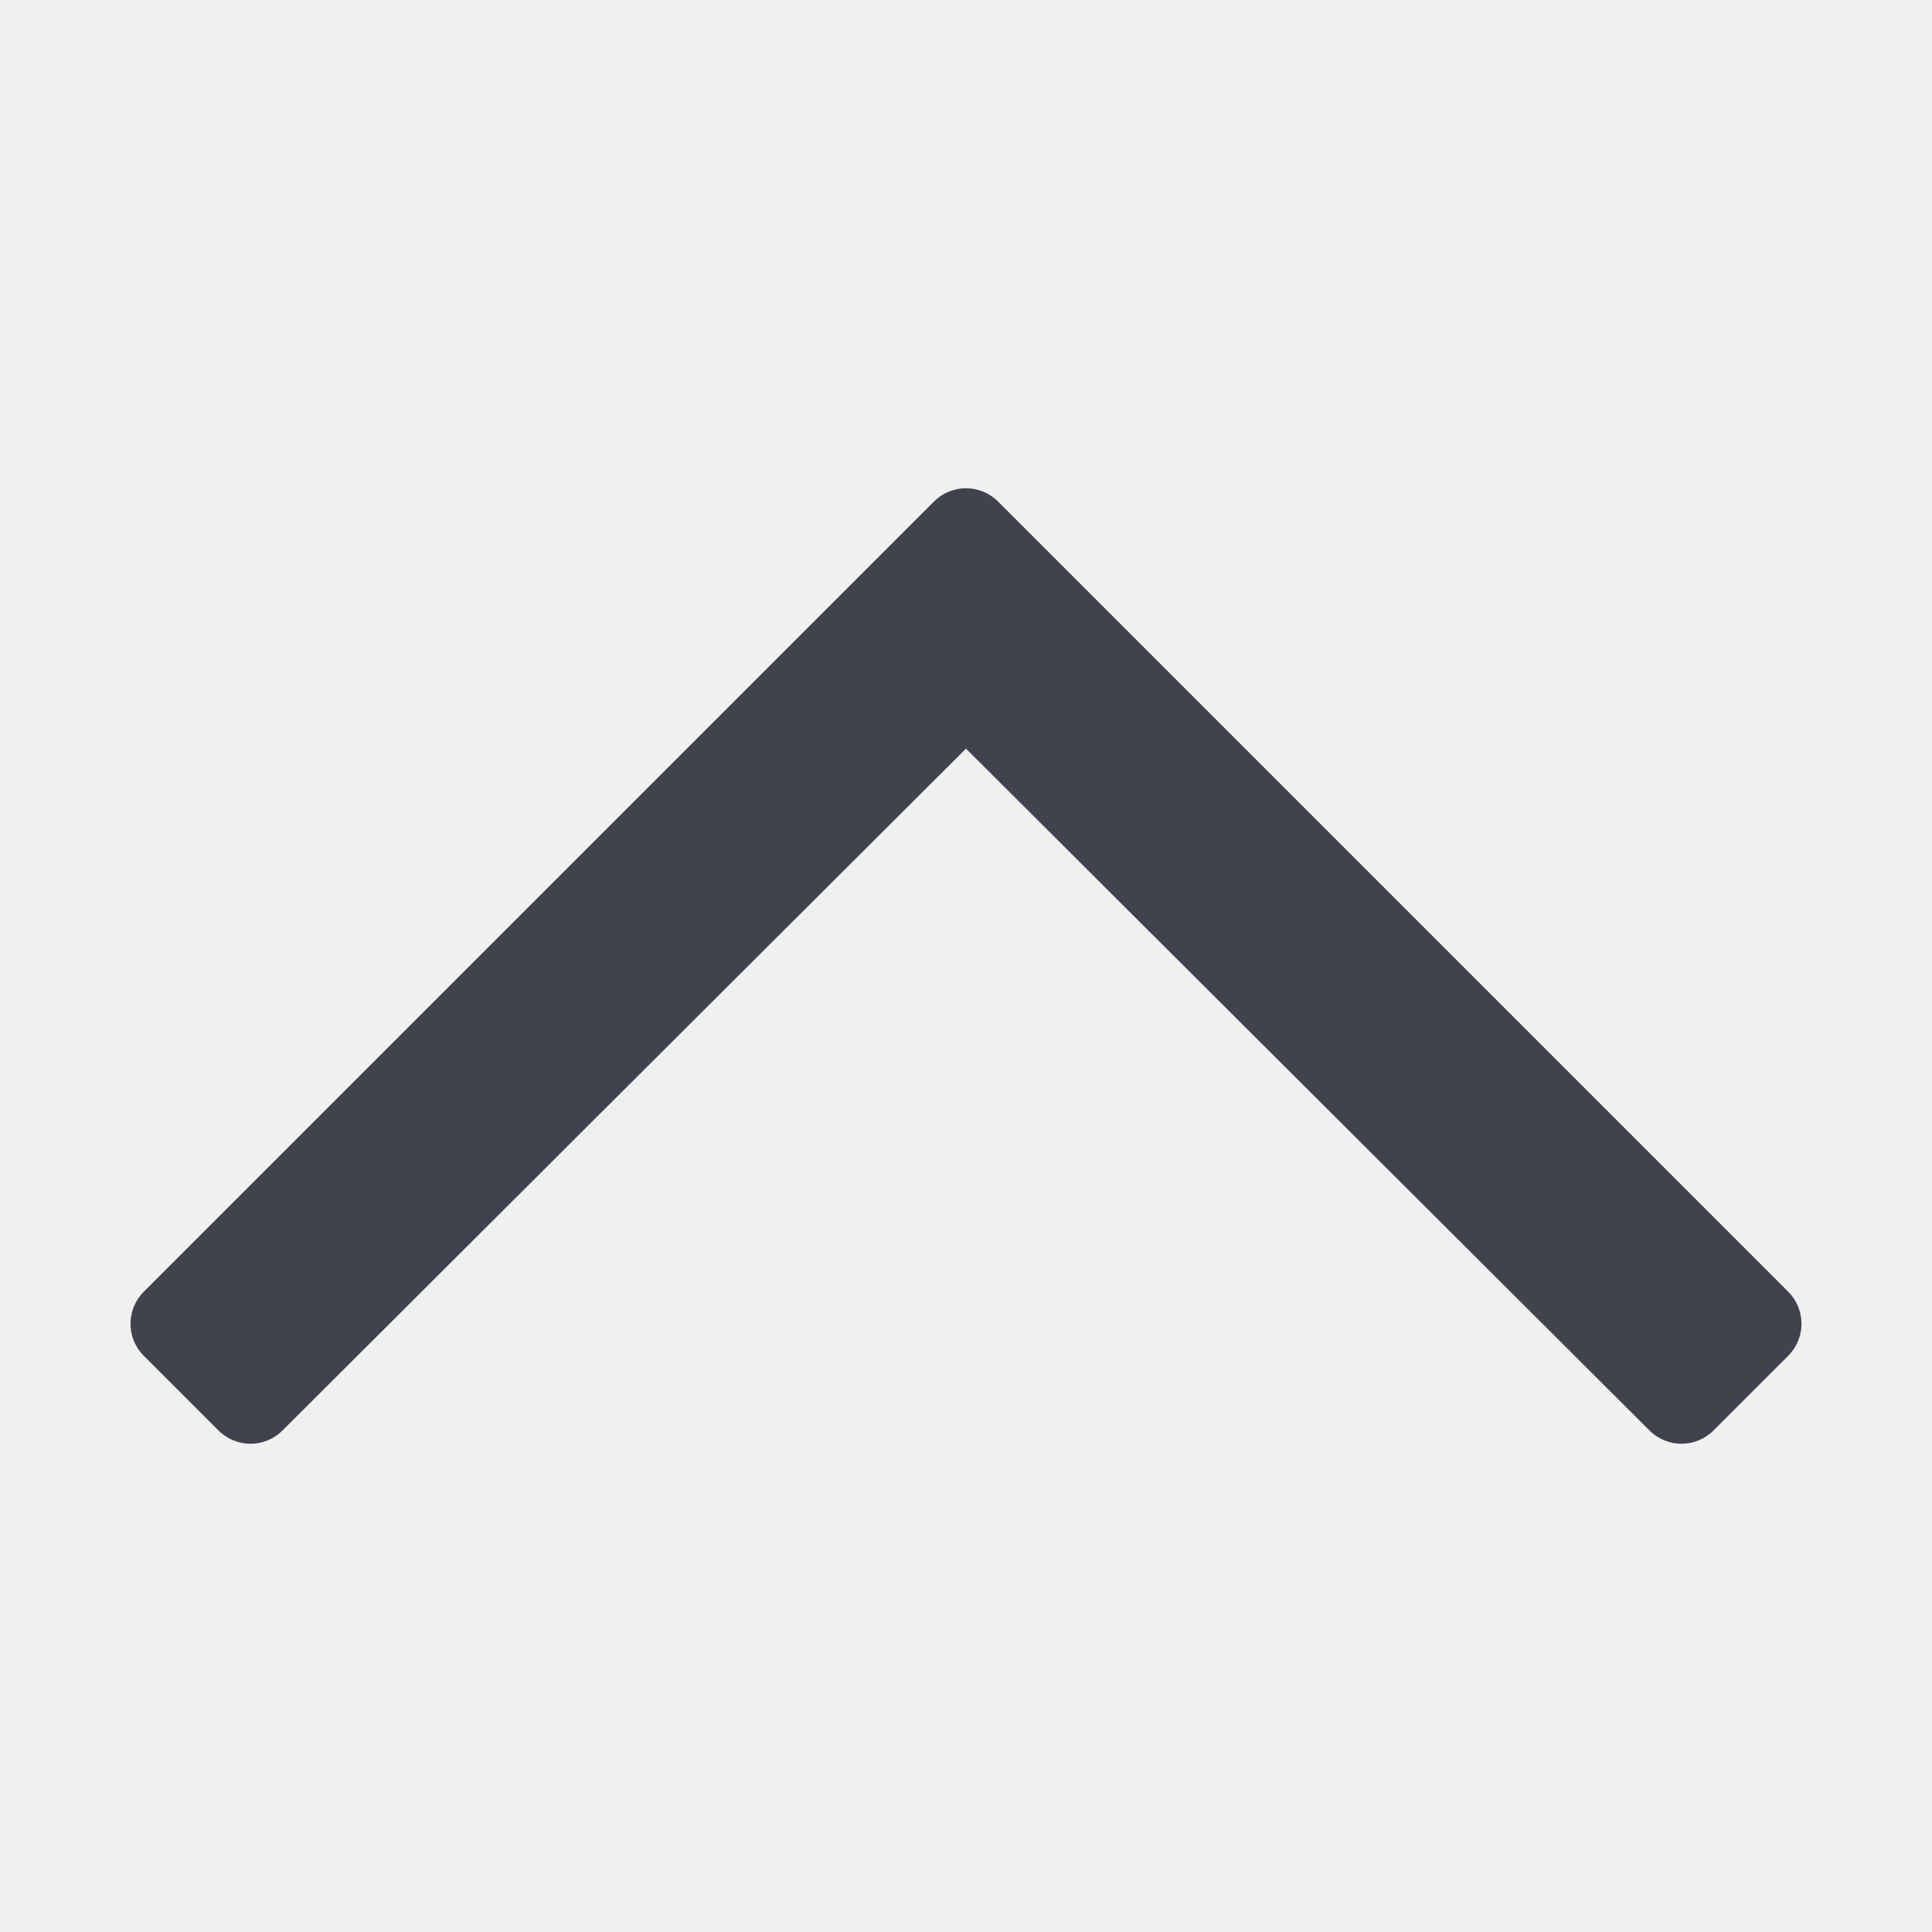
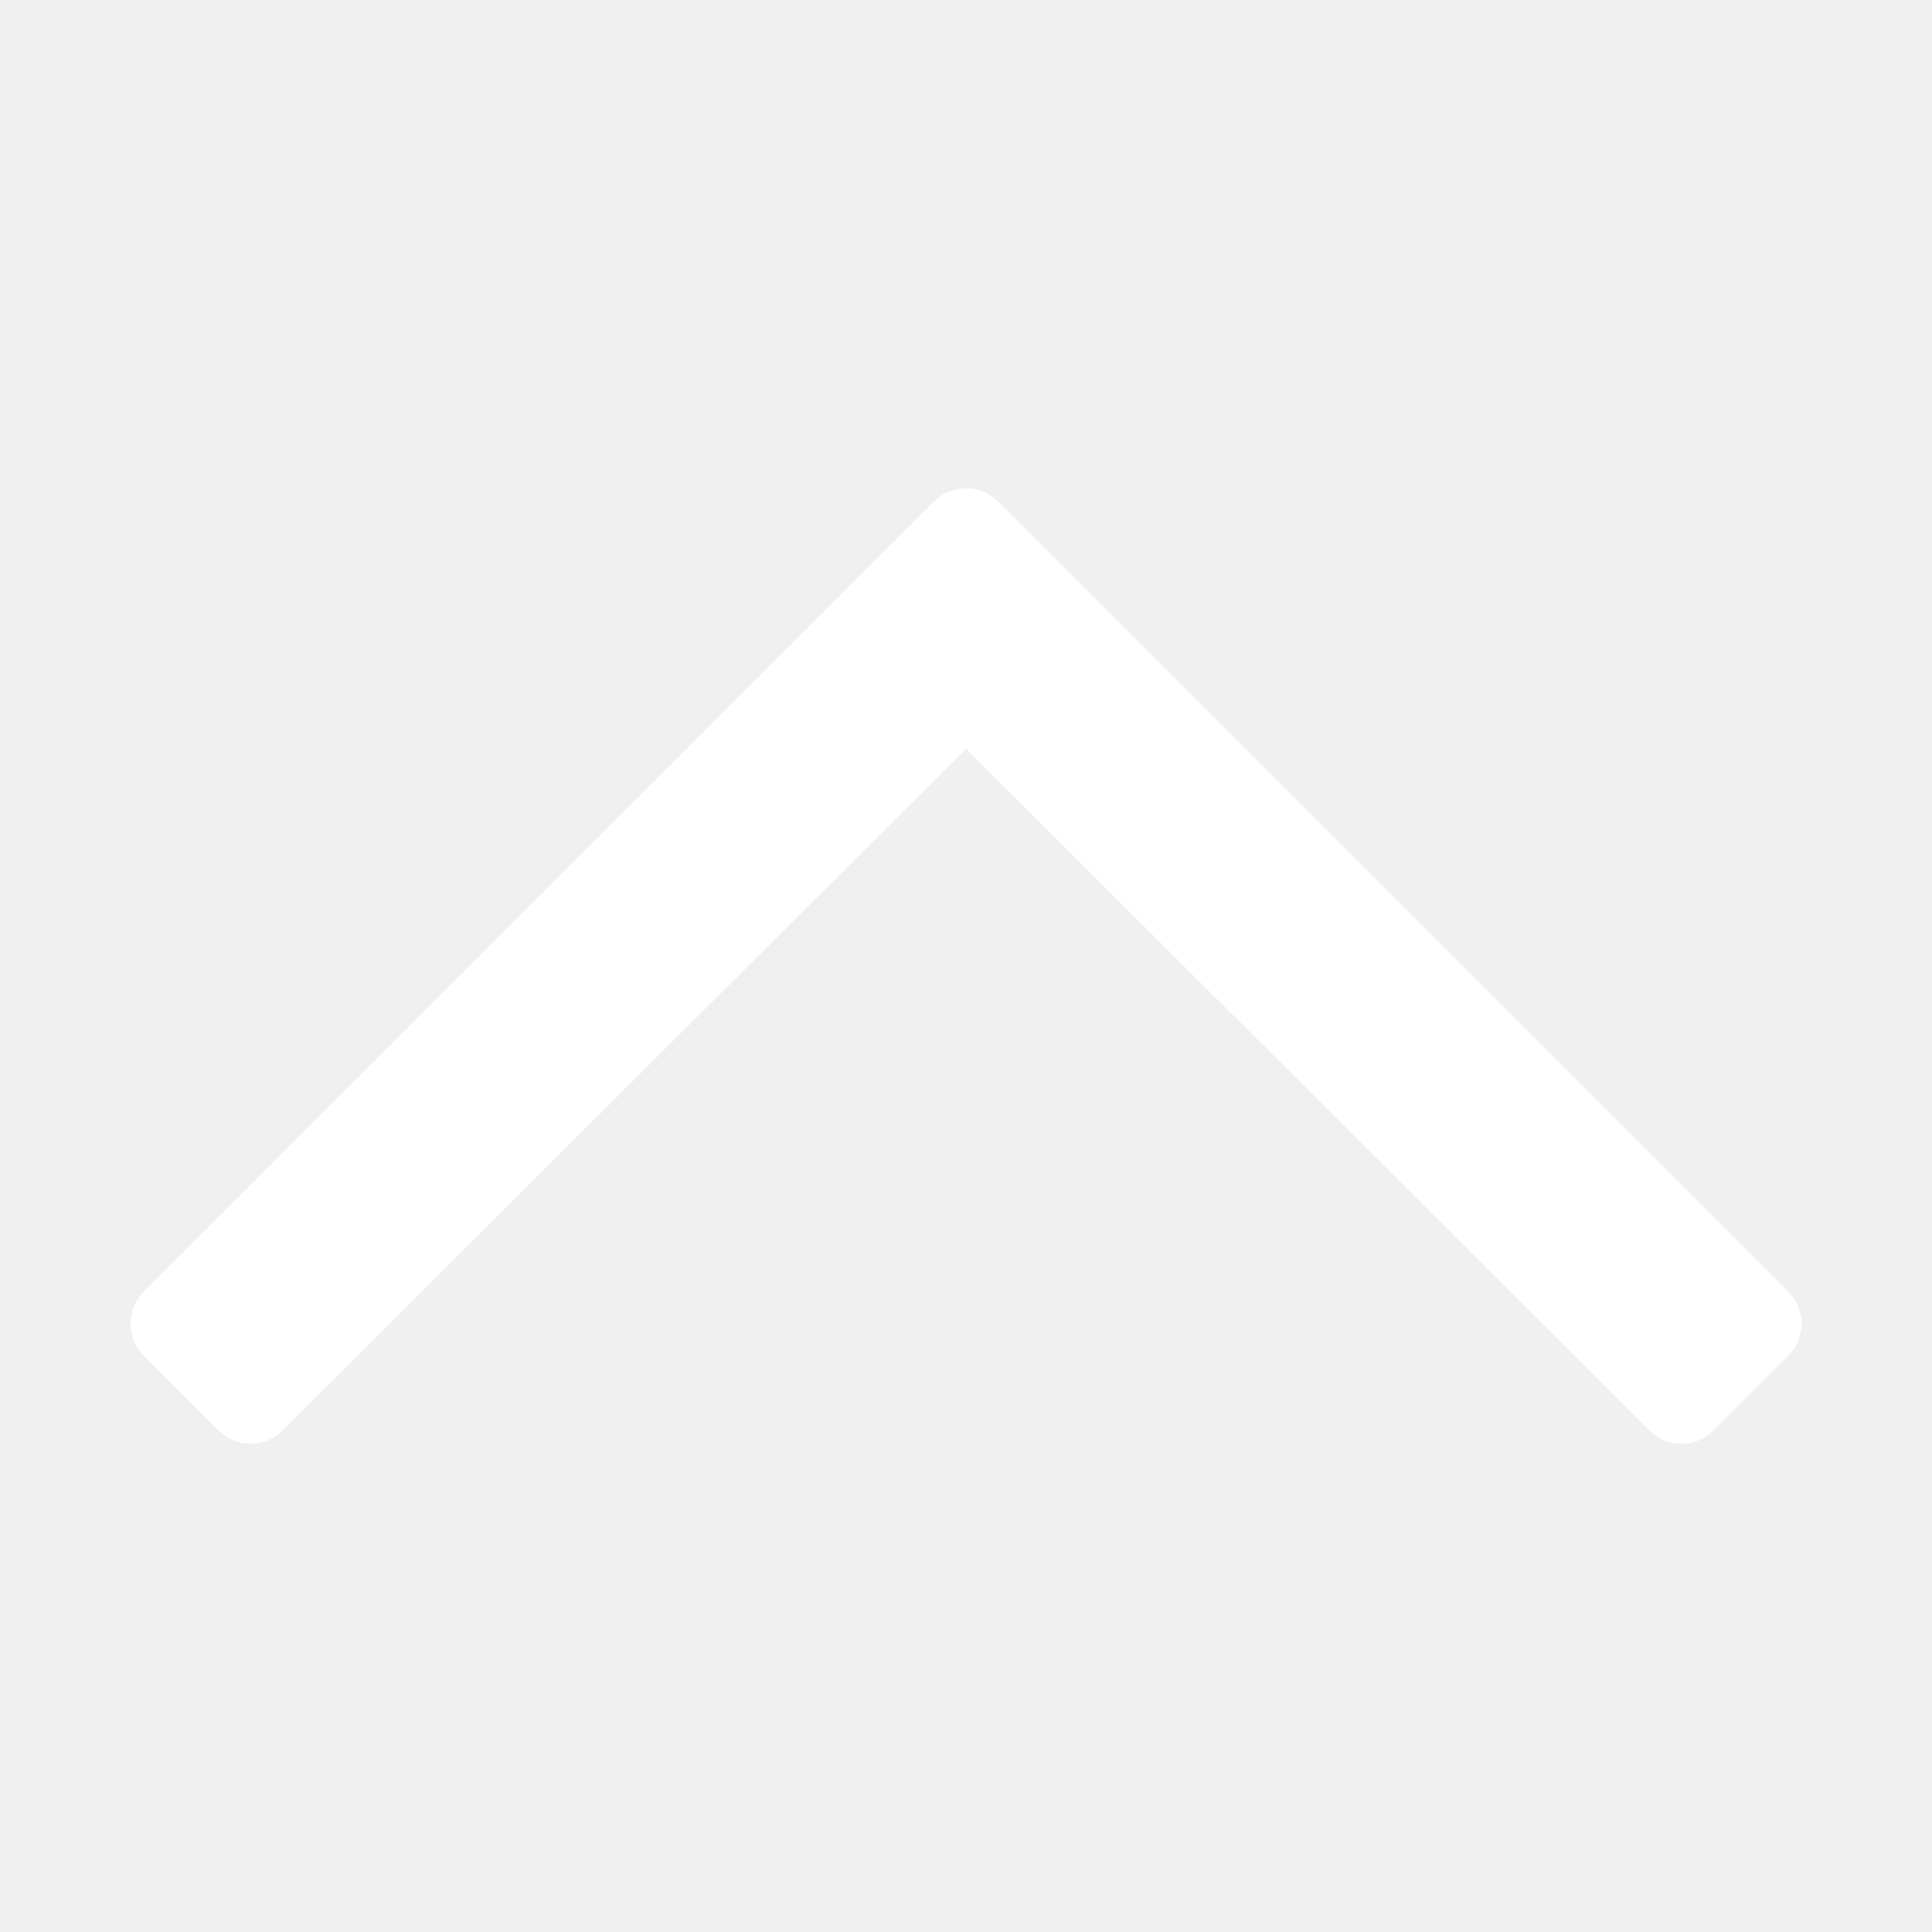
<svg xmlns="http://www.w3.org/2000/svg" viewBox="0 0 448 512" width="128" height="128">
-   <path style="fill: #40434e" d="M6.101 359.293L25.9 379.092c4.686 4.686 12.284 4.686 16.971 0L224 198.393l181.13 180.698c4.686 4.686 12.284 4.686 16.971 0l19.799-19.799c4.686-4.686 4.686-12.284 0-16.971L232.485 132.908c-4.686-4.686-12.284-4.686-16.971 0L6.101 342.322c-4.687 4.687-4.687 12.285 0 16.971z" />
+   <path style="fill: #ffffff" d="M6.101 359.293L25.9 379.092c4.686 4.686 12.284 4.686 16.971 0L224 198.393l181.13 180.698c4.686 4.686 12.284 4.686 16.971 0l19.799-19.799c4.686-4.686 4.686-12.284 0-16.971L232.485 132.908c-4.686-4.686-12.284-4.686-16.971 0L6.101 342.322c-4.687 4.687-4.687 12.285 0 16.971z" />
</svg>
